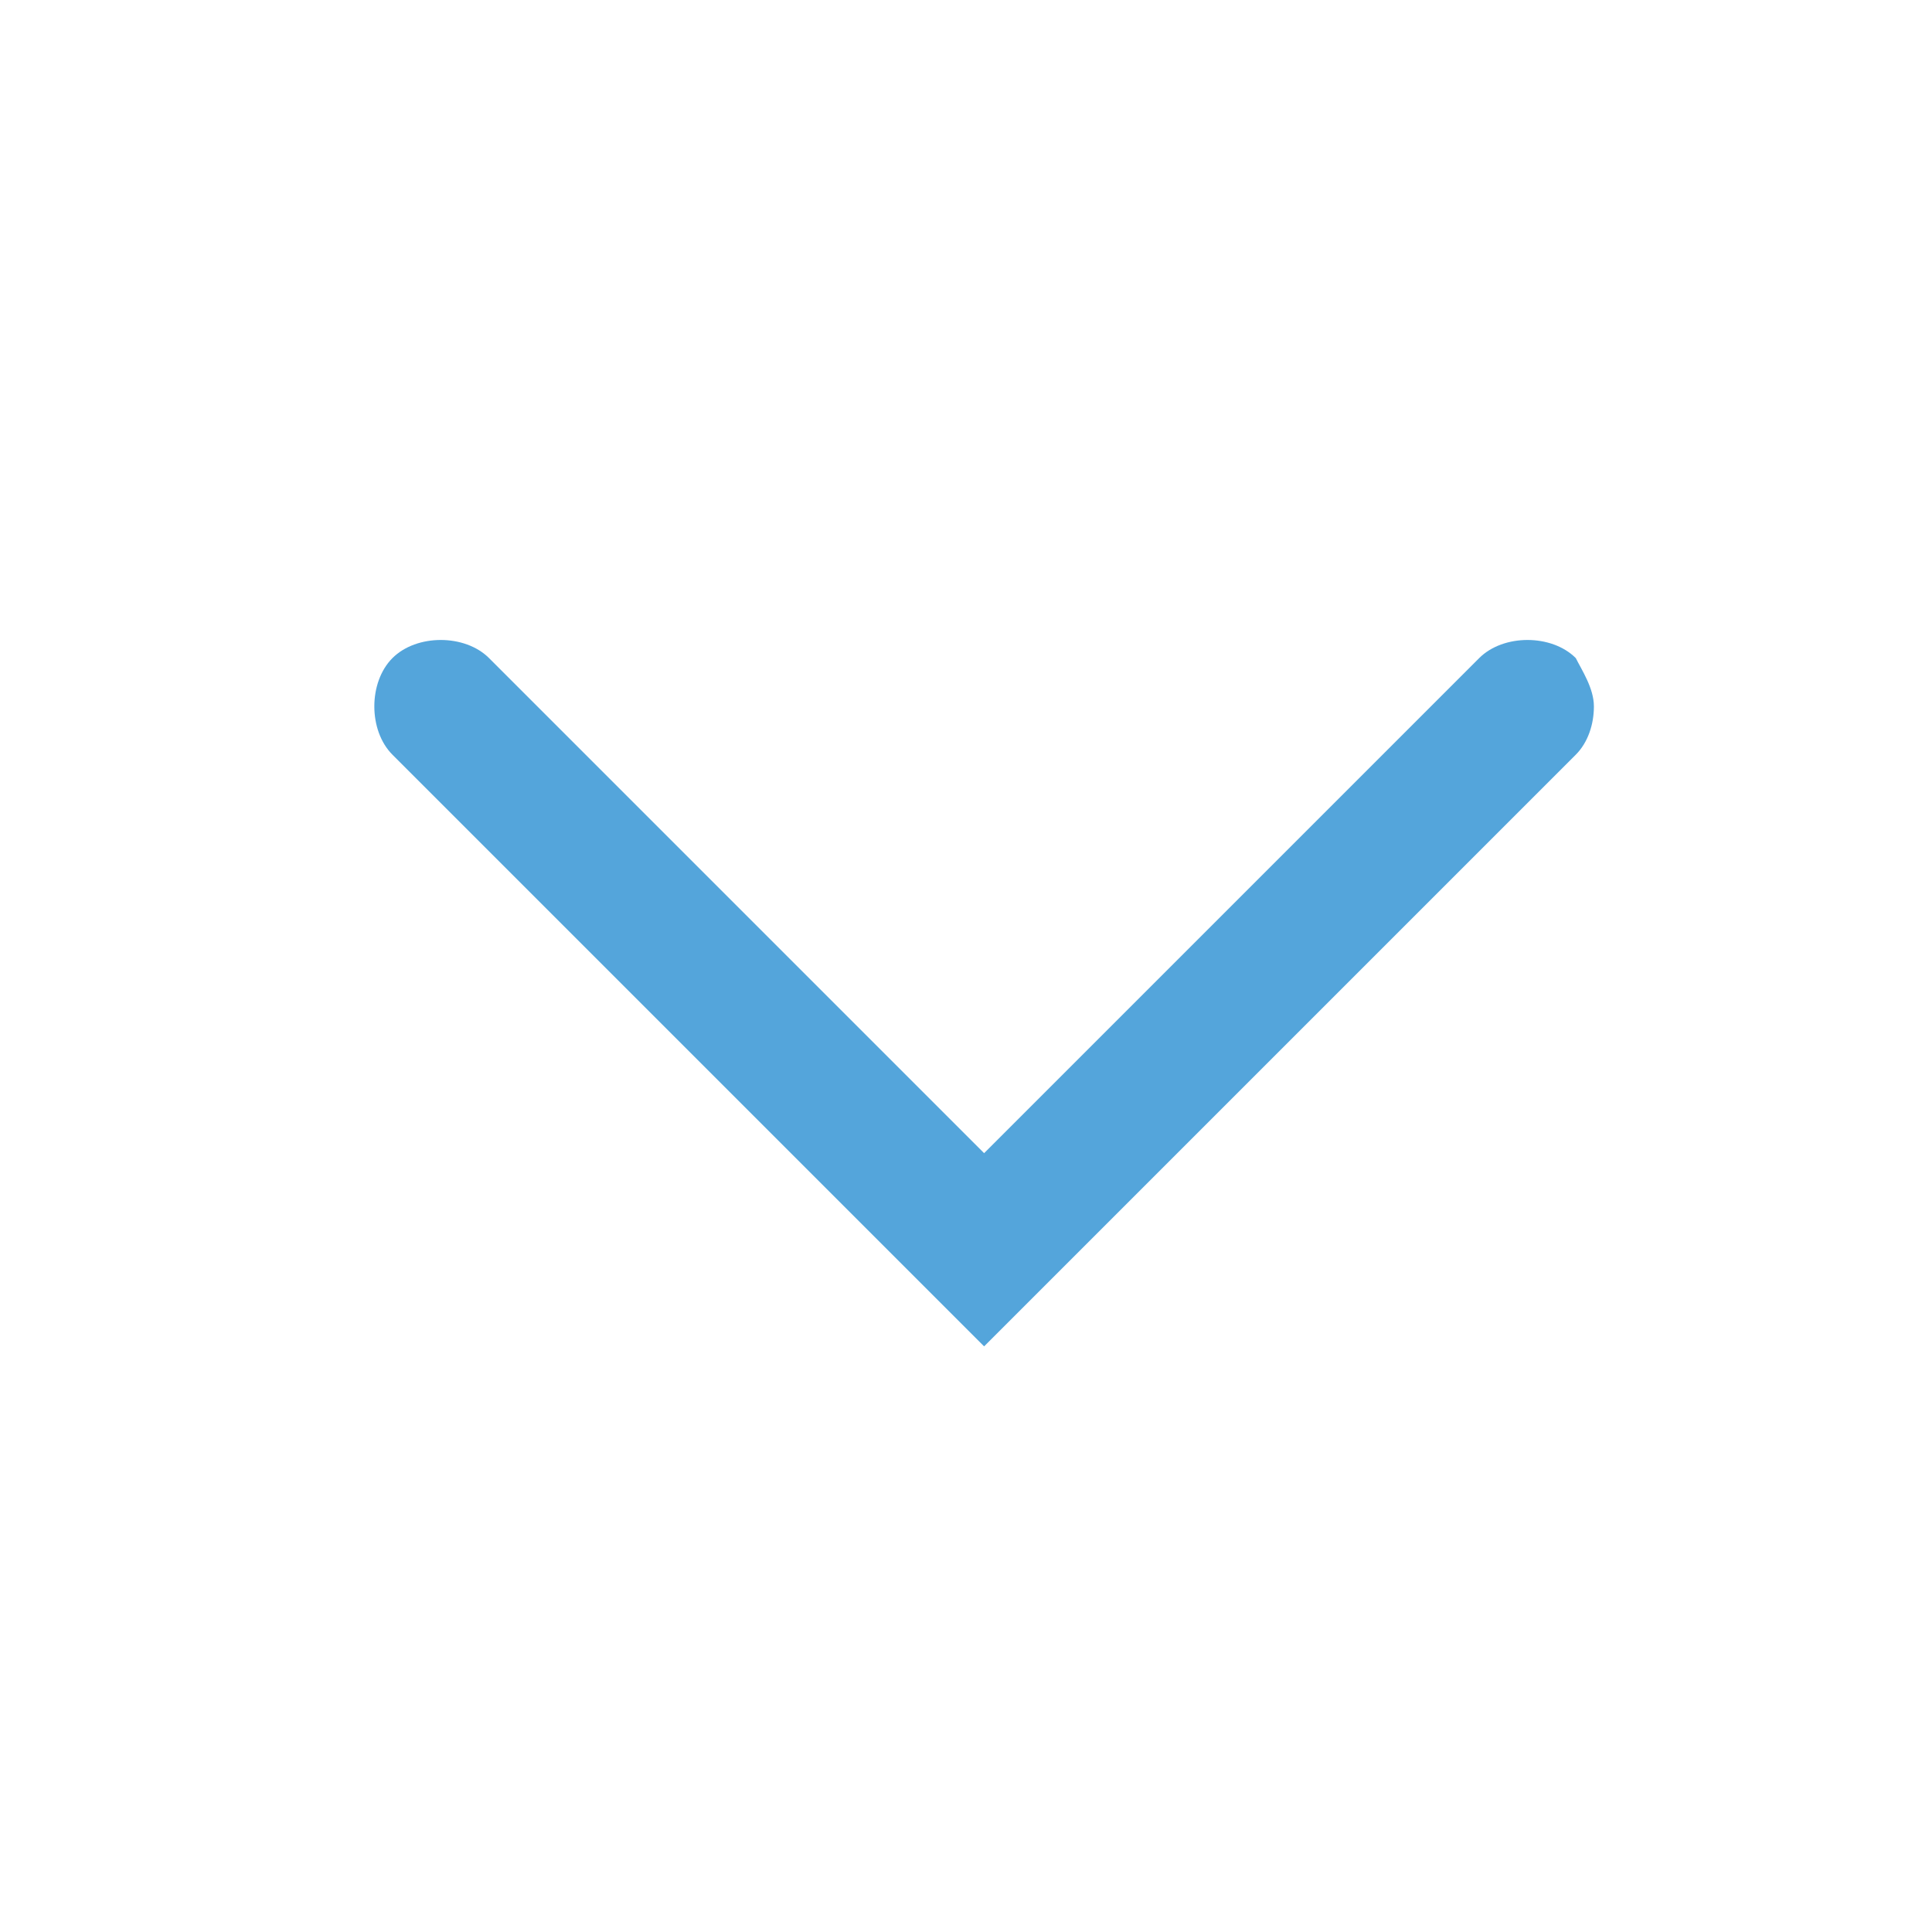
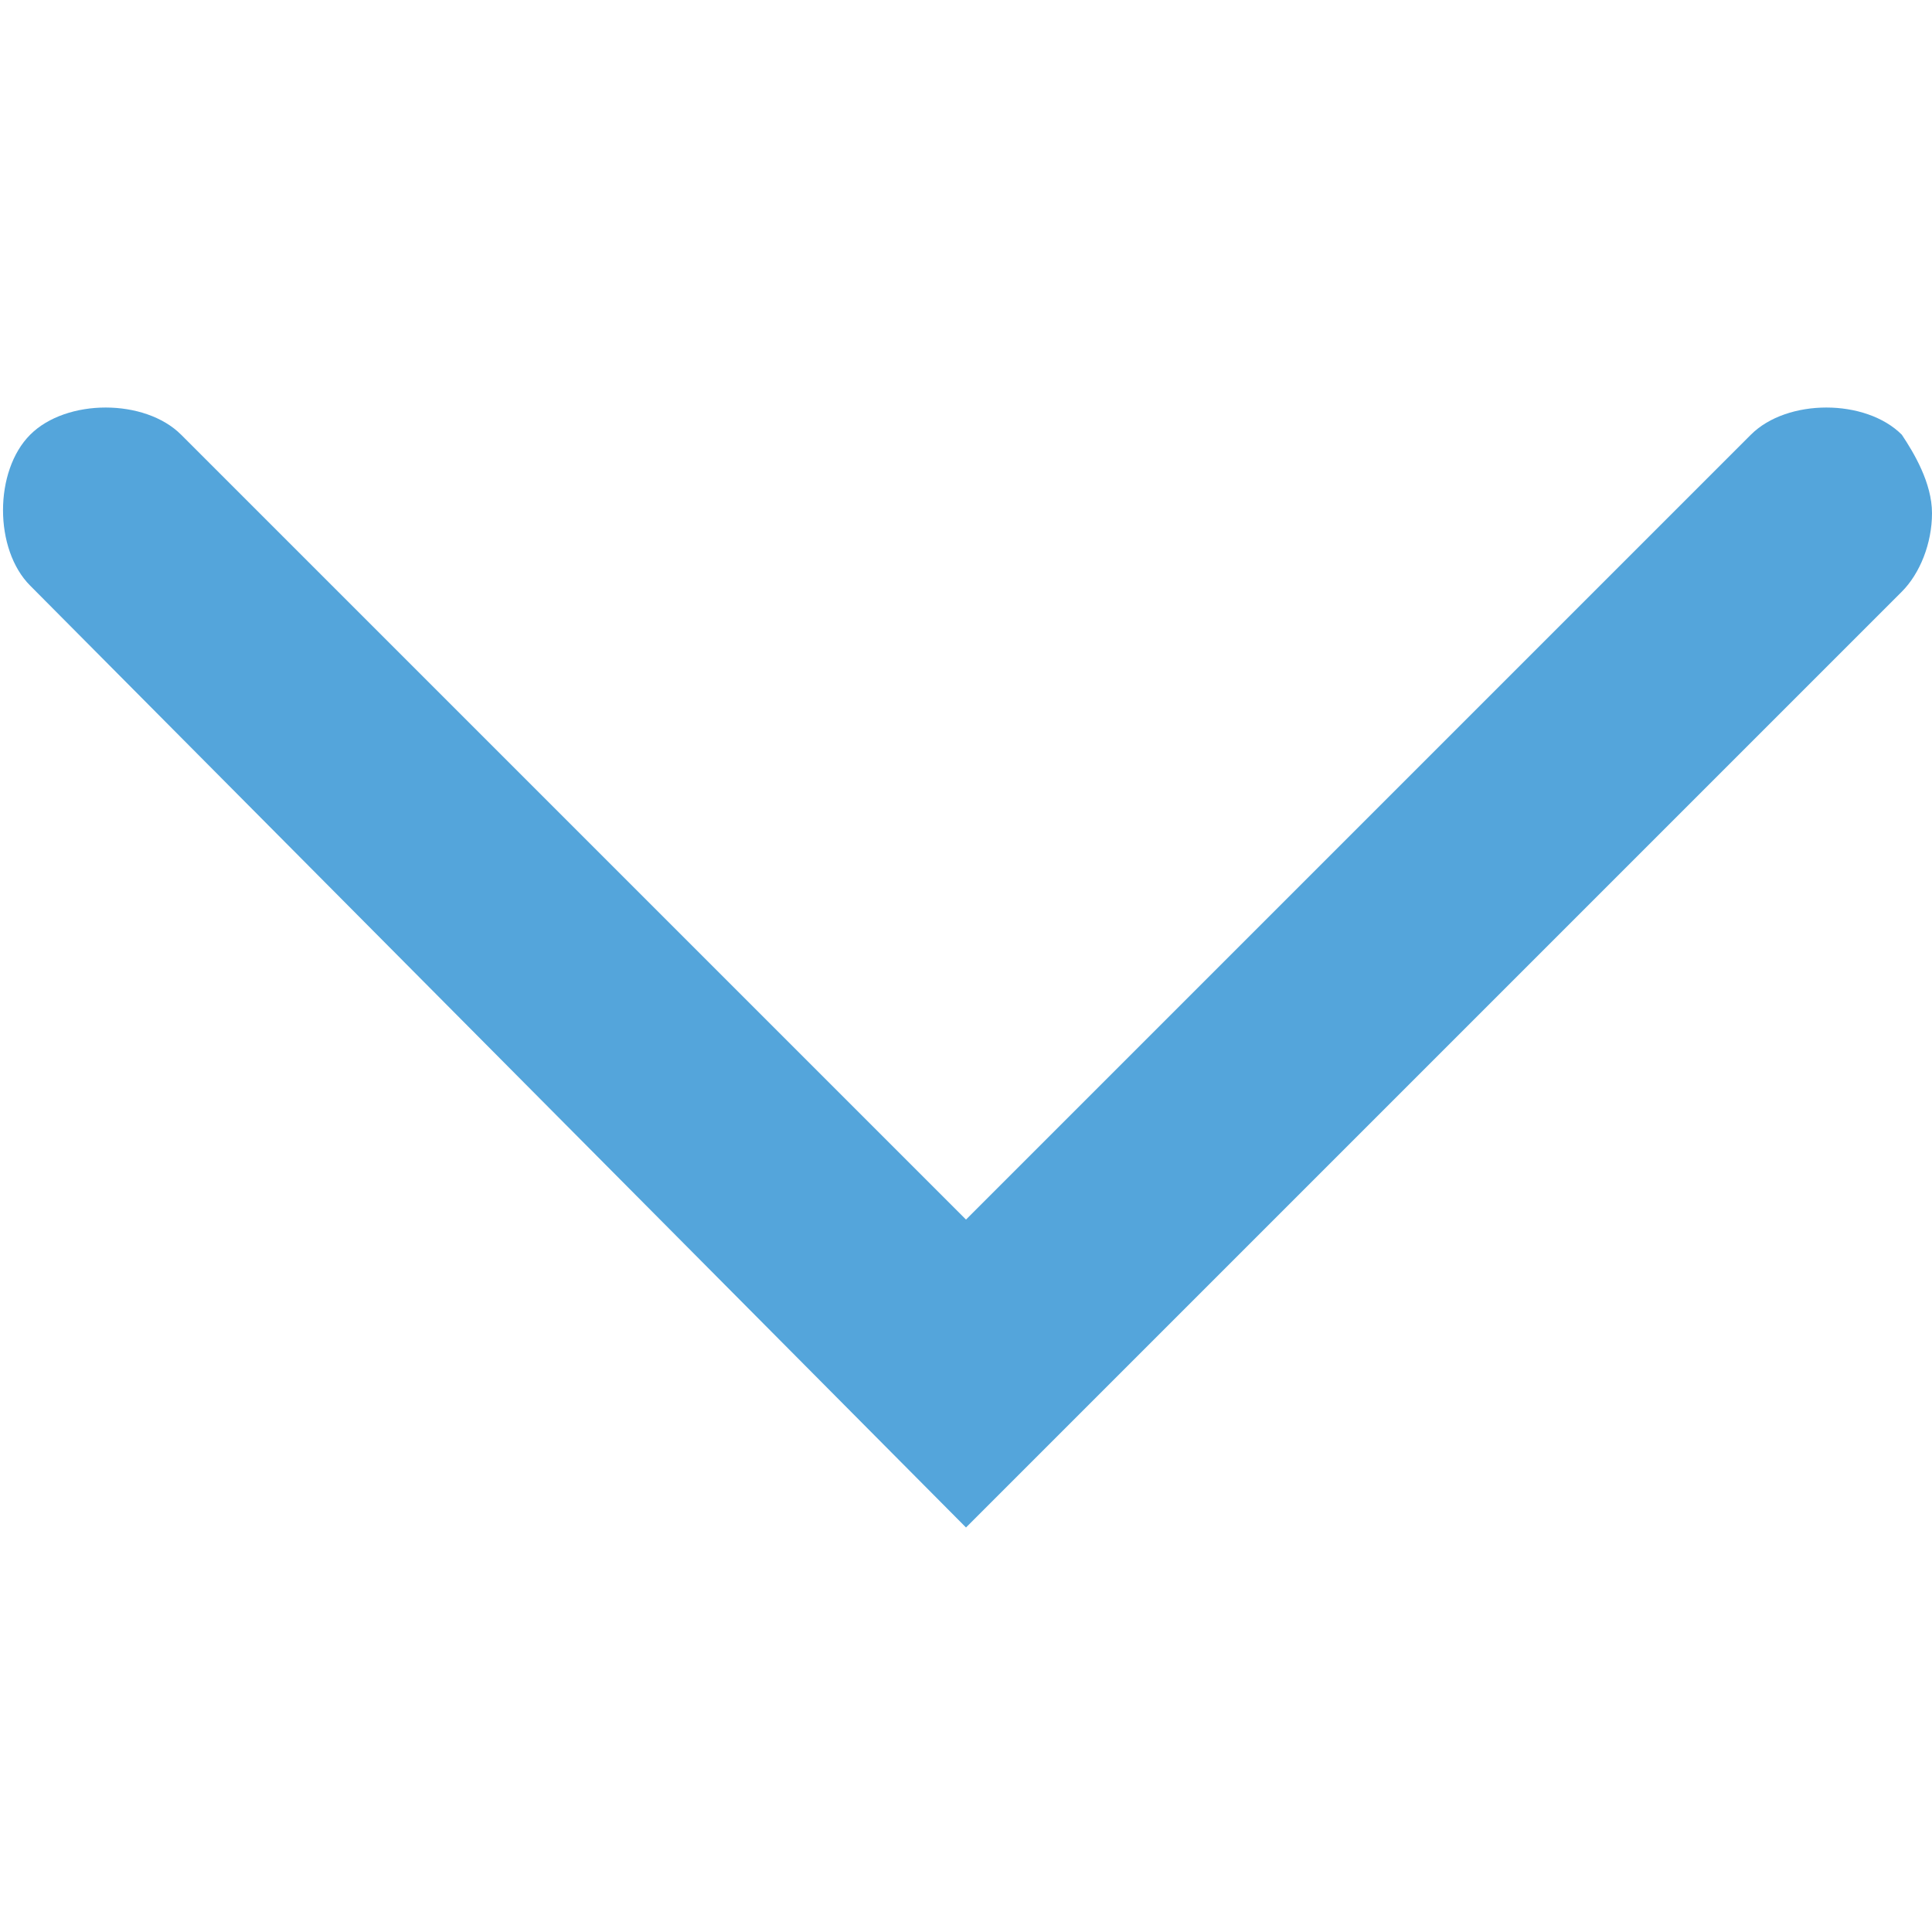
<svg xmlns="http://www.w3.org/2000/svg" version="1.1" id="Layer_1" x="0px" y="0px" viewBox="0 0 32 32" style="enable-background:new 0 0 32 32;" xml:space="preserve">
  <style type="text/css">
	.st0{fill:#54A5DB;}
</style>
  <g>
-     <path class="st0" d="M26.4,11.7c0,0.3-0.1,0.6-0.3,0.8l-9.8,9.8l-9.8-9.8c-0.4-0.4-0.4-1.2,0-1.6s1.2-0.4,1.6,0l8.2,8.2l8.2-8.2   c0.4-0.4,1.2-0.4,1.6,0C26.2,11.1,26.4,11.4,26.4,11.7z" />
+     <path class="st0" d="M32,8.5c0,0.5-0.2,1-0.5,1.3L16,25.3L0.5,9.7c-0.6-0.6-0.6-1.9,0-2.5s1.9-0.6,2.5,0l13,13l13-13   c0.6-0.6,1.9-0.6,2.5,0C31.7,7.5,32,8,32,8.5z" />
  </g>
</svg>
